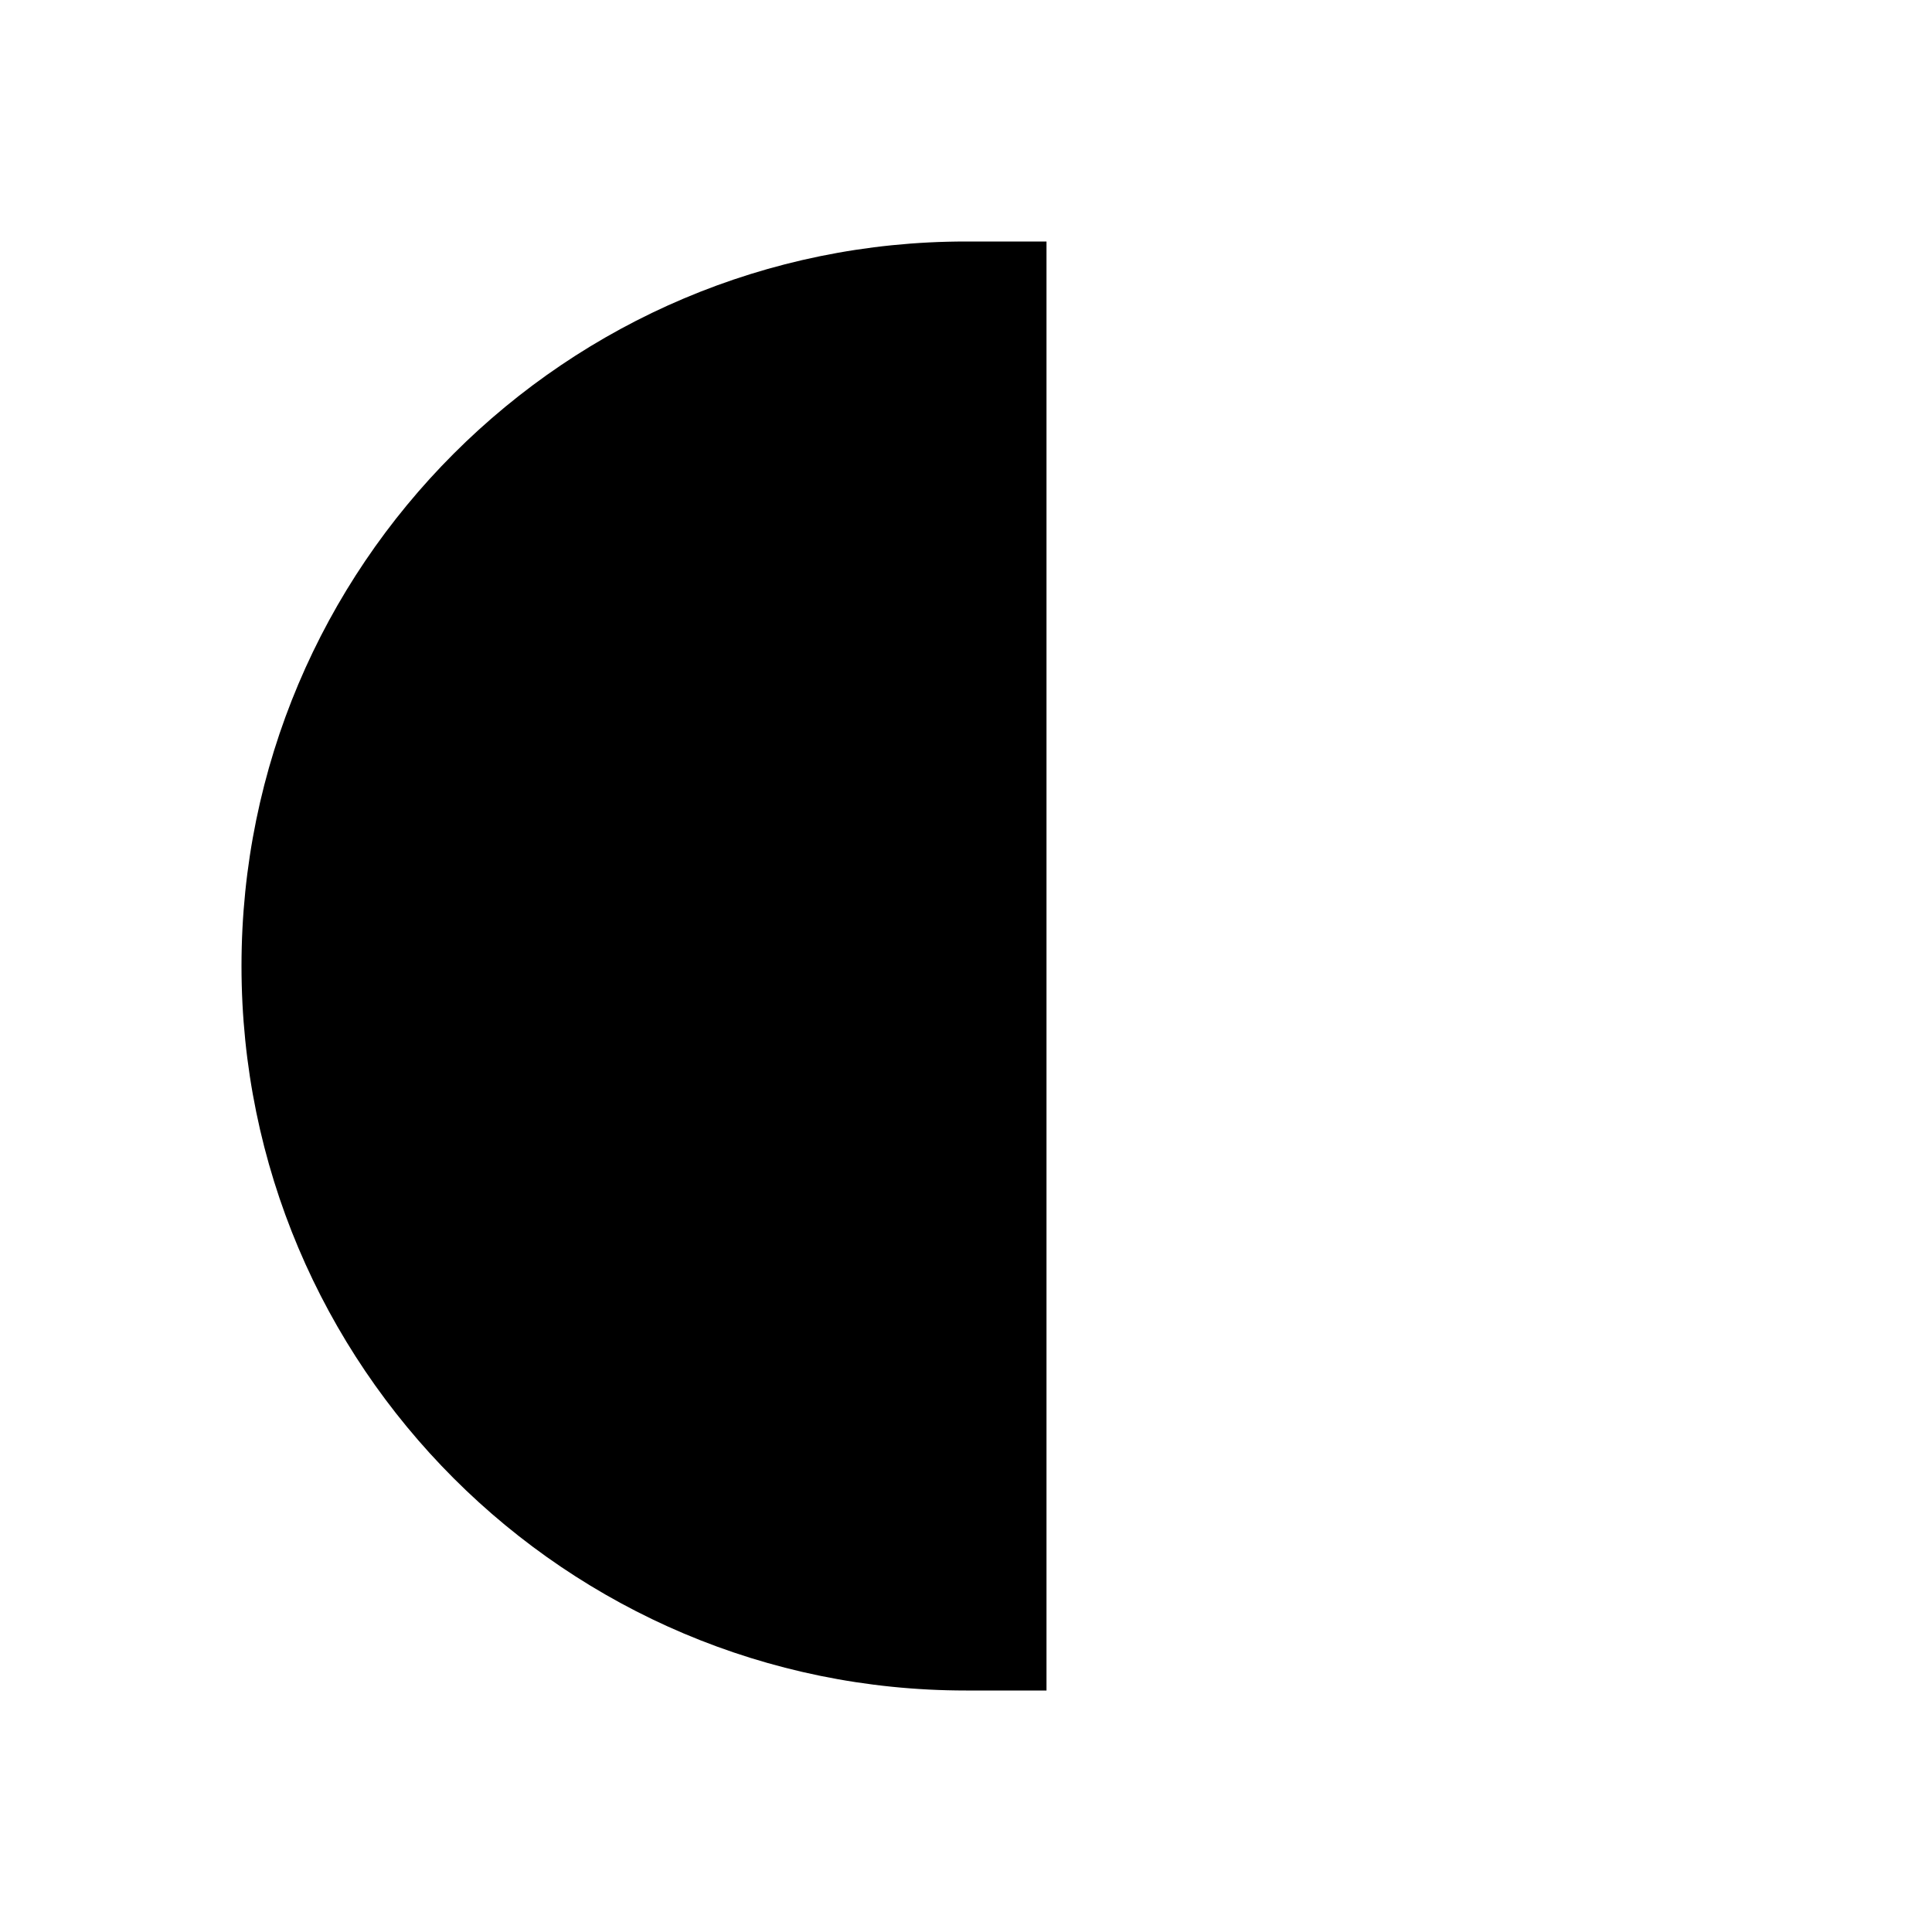
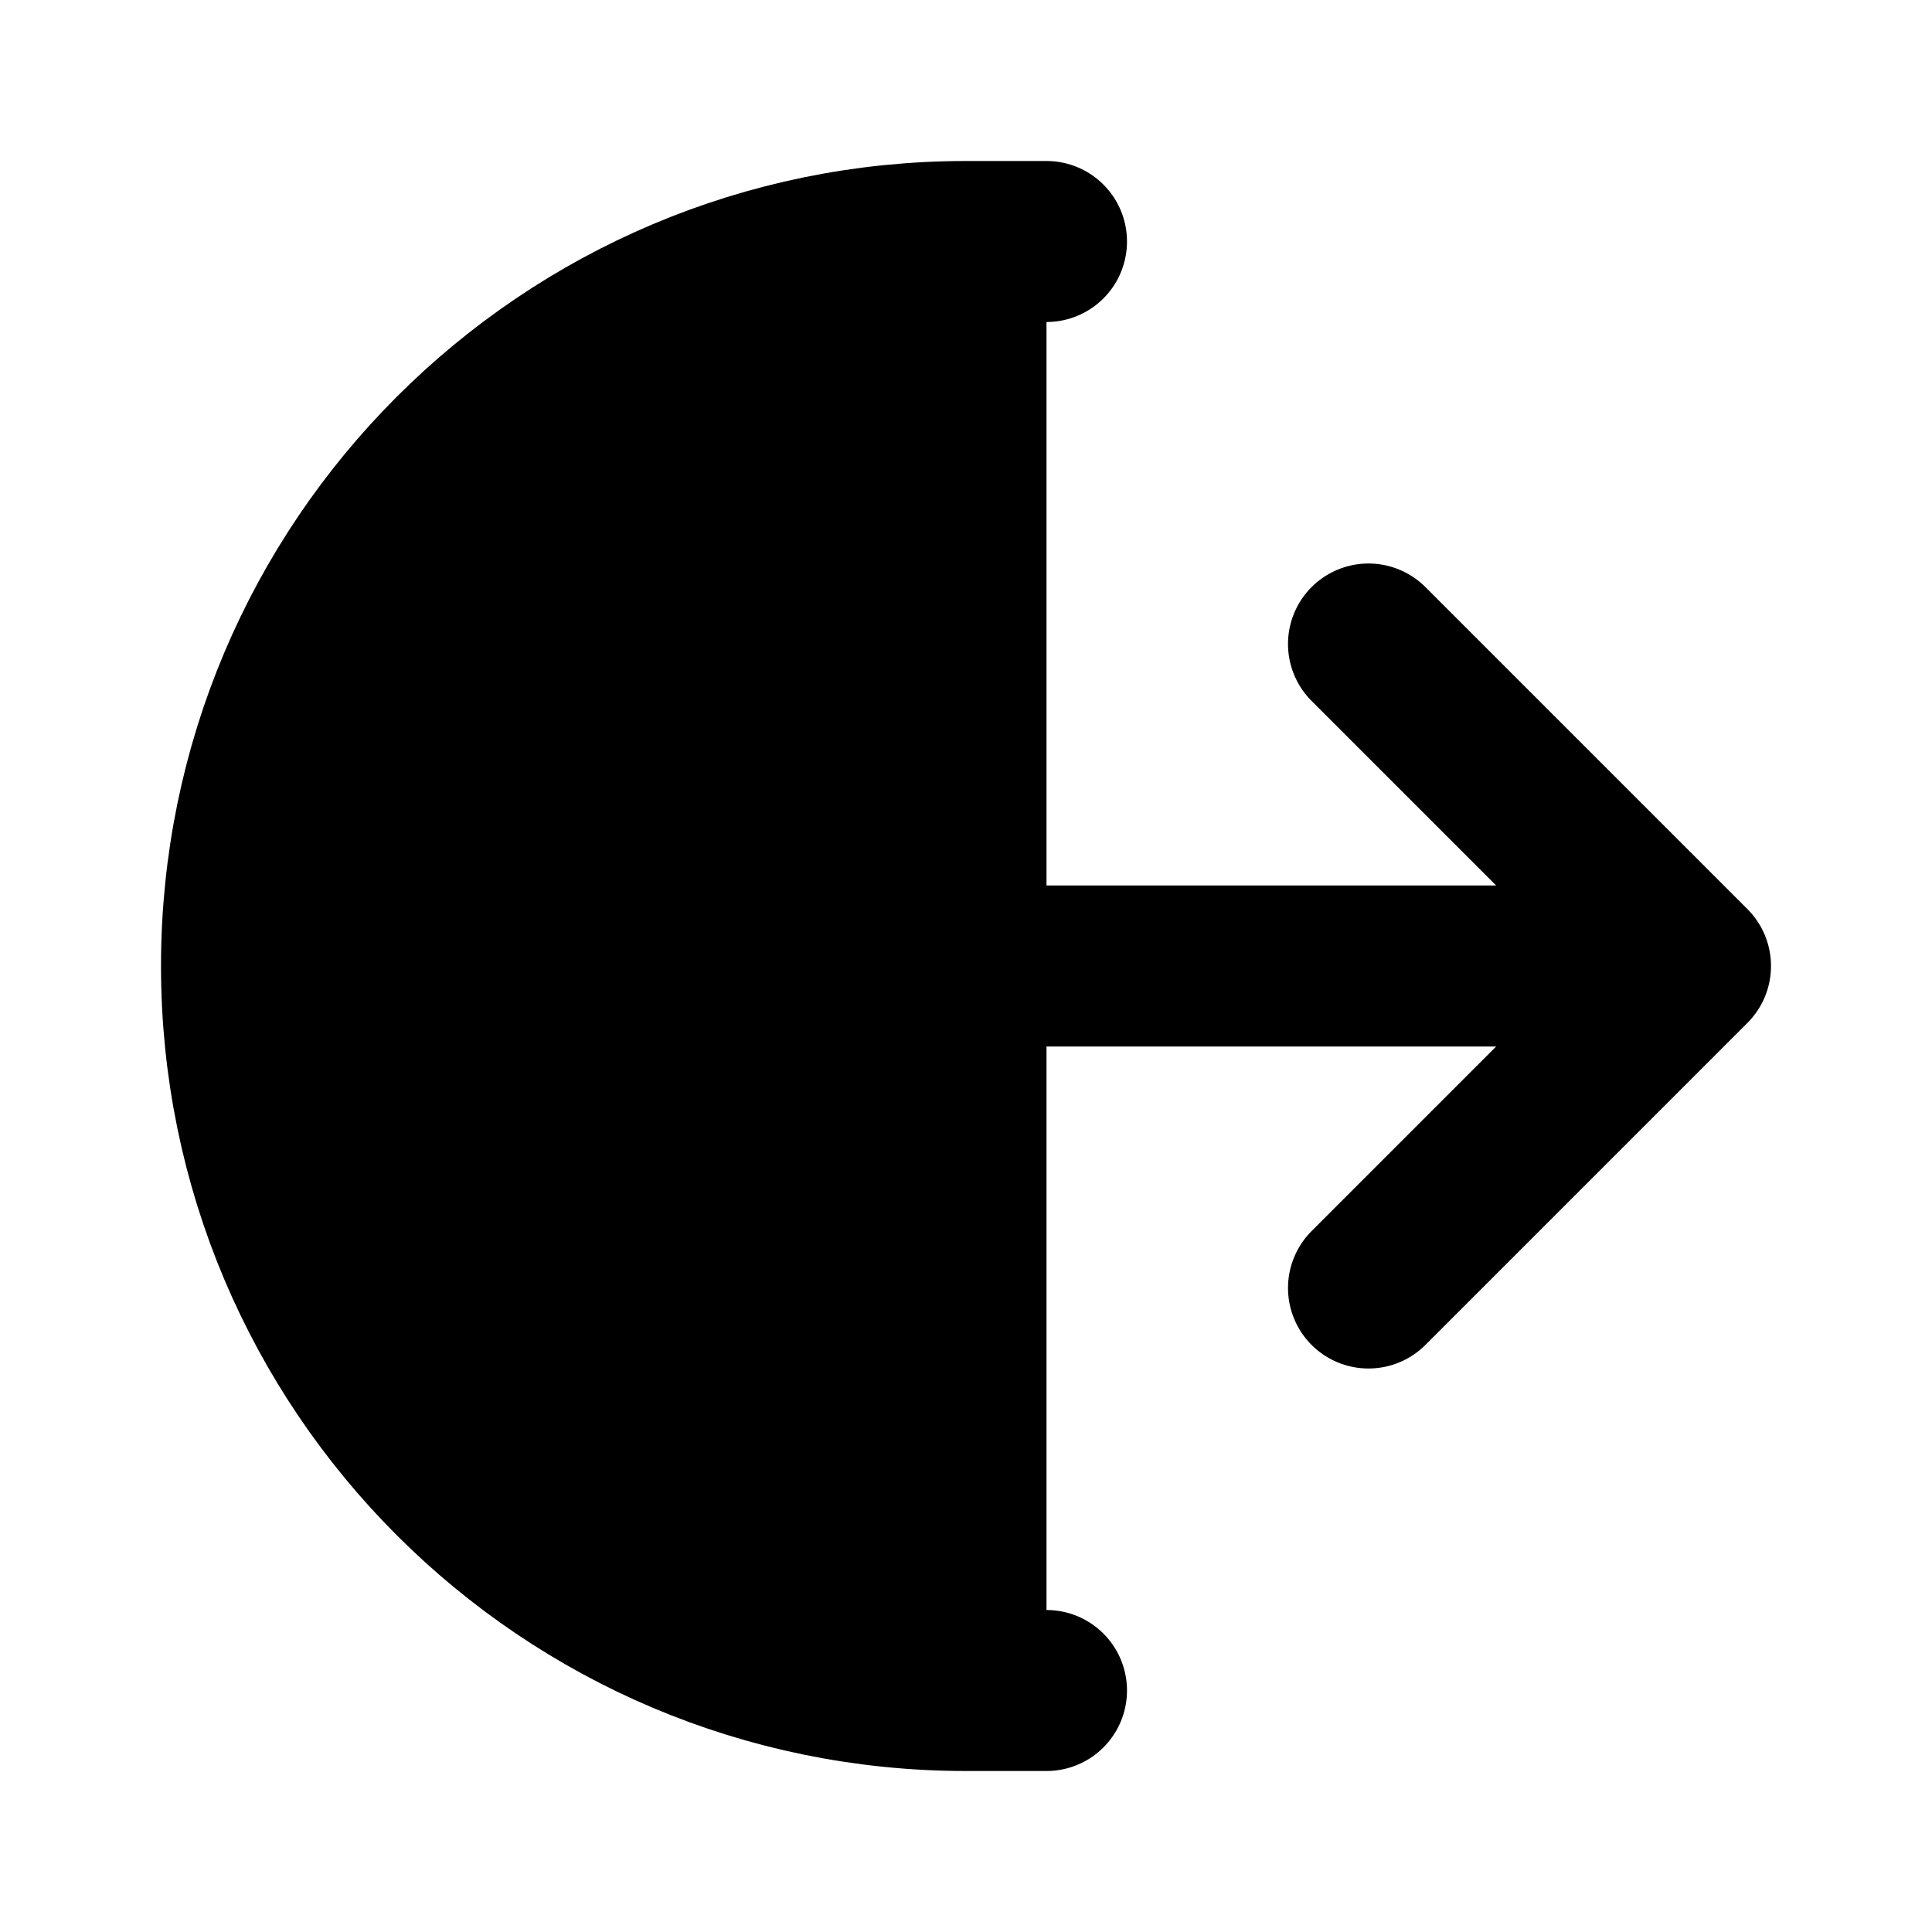
- <svg xmlns="http://www.w3.org/2000/svg" width="800px" height="800px" viewBox="0 0 24 24">
+ <svg xmlns="http://www.w3.org/2000/svg" width="800px" height="800px" viewBox="0 0 24 24" stroke="#000">
  <path d="M13 3H12C7.029 3 3 7.029 3 12C3 16.971 7.029 21 12 21H13M17 8L21 12M21 12L17 16M21 12H9" stroke-width="2" stroke-linecap="round" stroke-linejoin="round" />
</svg>
